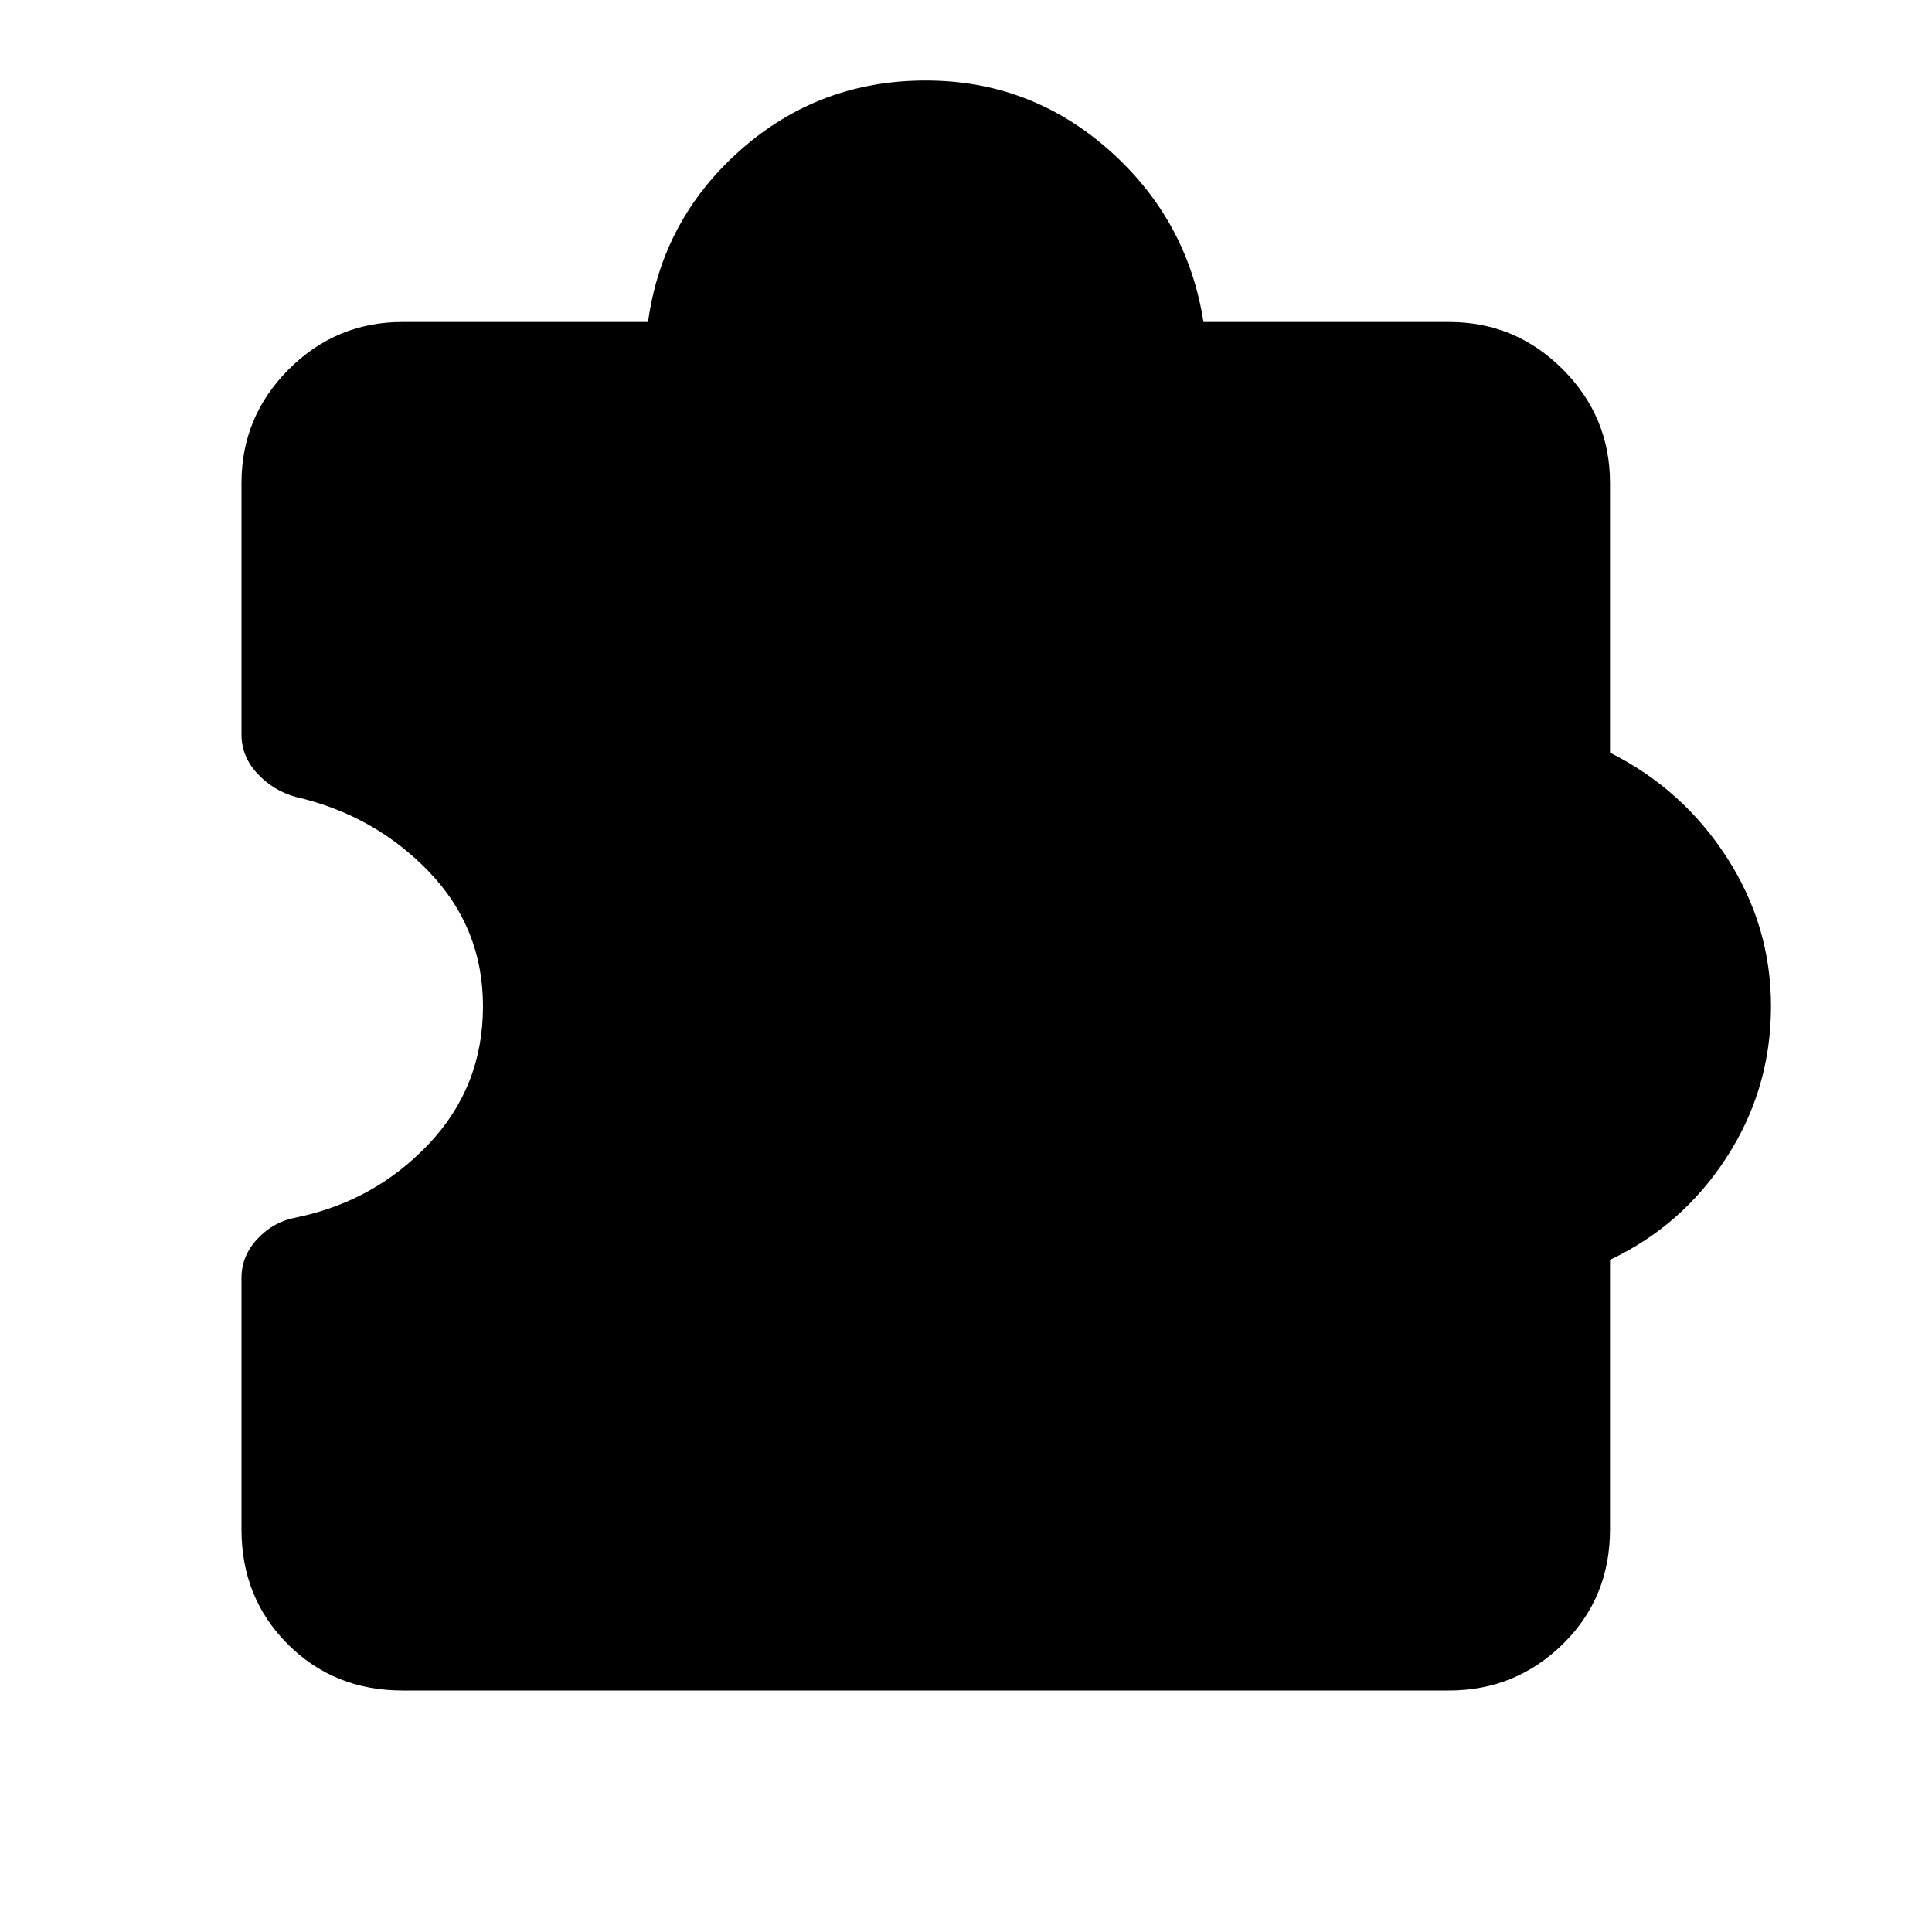
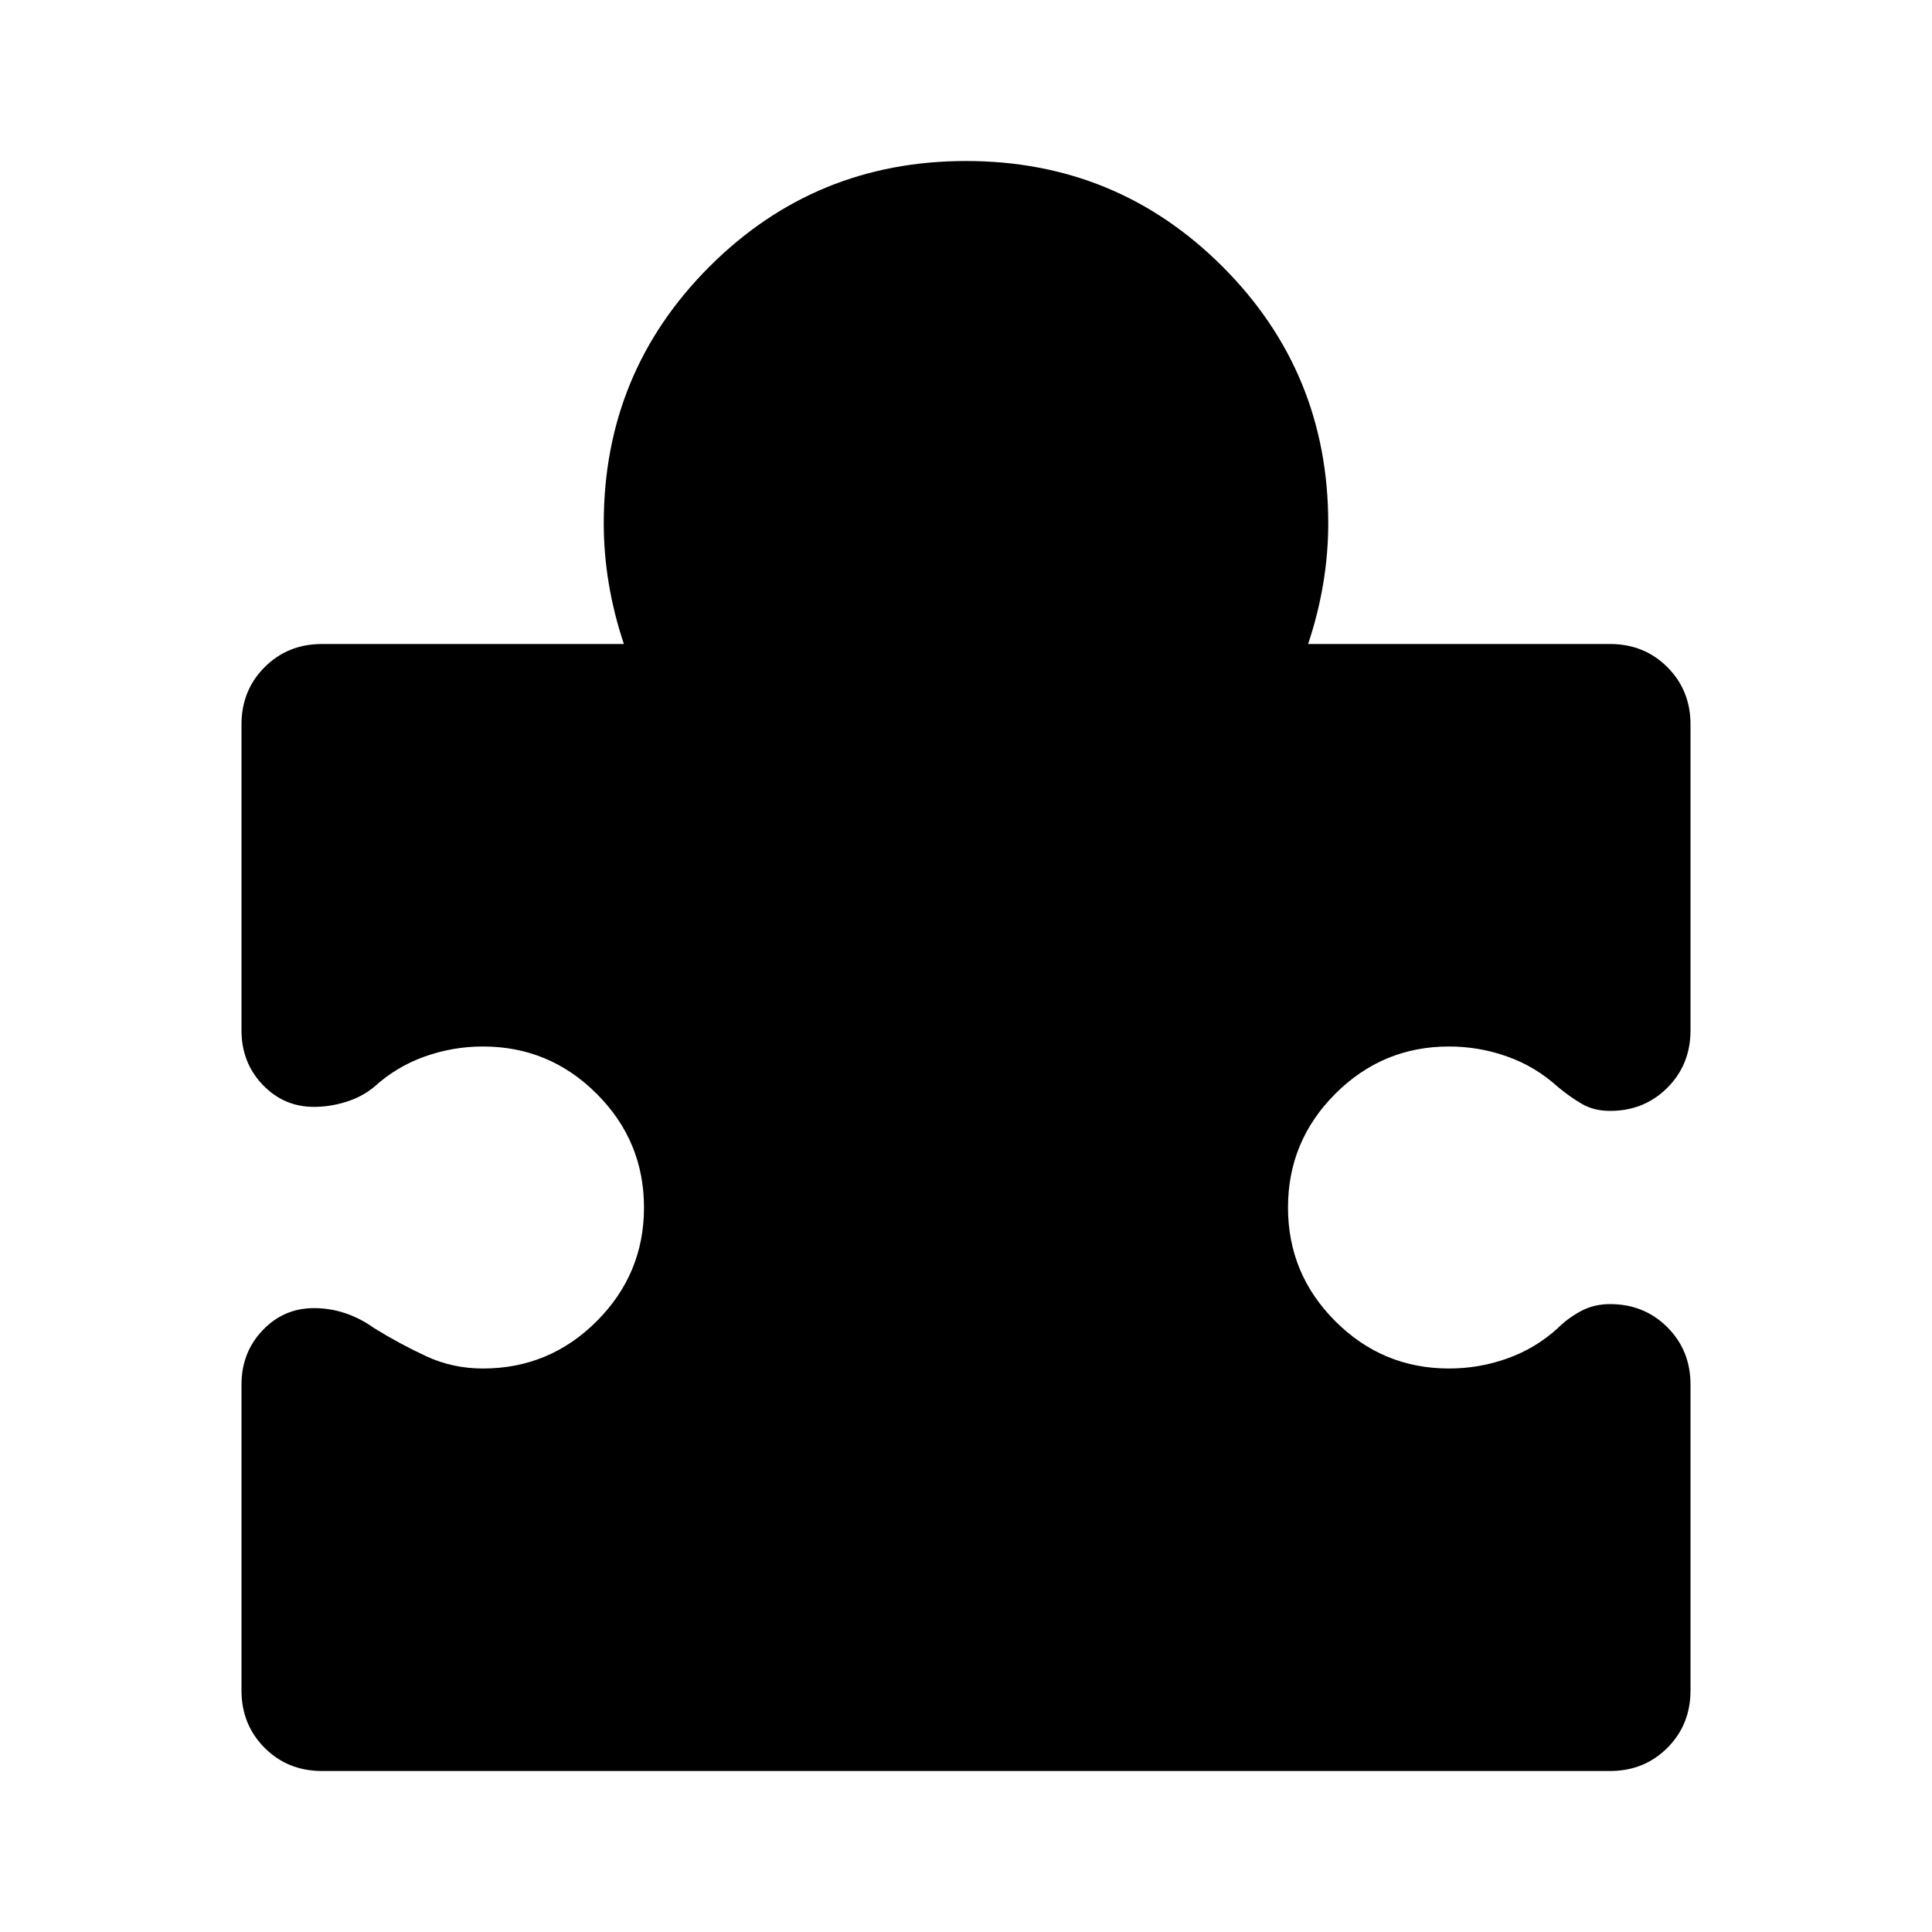
<svg xmlns="http://www.w3.org/2000/svg" height="24" viewBox="0 -960 960 960" width="24">
-   <path d="M200-120q-34 0-57-23t-23-57v-125q0-11 8-19.5t19-10.5q39-8 66-36.5t27-68.5q0-39-27-67t-66-37q-11-3-19-11.5t-8-19.5v-125q0-33 23.5-56.5T200-800h122q7-51 46-85.5t92-34.5q52 0 91 34.5t47 85.5h122q33 0 56.5 23.5T800-720v134q36 18 58 52t22 74q0 41-22 75t-58 51v134q0 34-23.5 57T720-120H200Z" />
+   <path d="M120-272q0-16 10.5-27t25.5-11q8 0 15.5 2.5T186-300q13 8 26 14t28 6q33 0 56.5-23.5T320-360q0-33-23.5-56.5T240-440q-15 0-29 5t-25 15q-6 5-14 7.5t-16 2.5q-15 0-25.5-11T120-448v-152q0-17 11.5-28.5T160-640h150q-5-15-7.5-30t-2.5-30q0-75 52.5-127.5T480-880q75 0 127.5 52.5T660-700q0 15-2.5 30t-7.5 30h150q17 0 28.5 11.5T840-600v152q0 17-11.5 28.5T800-408q-8 0-14-3.5t-12-8.5q-11-10-25-15t-29-5q-33 0-56.5 23.5T640-360q0 33 23.5 56.5T720-280q15 0 29-5t25-15q5-5 11.5-8.5T800-312q17 0 28.5 11.5T840-272v152q0 17-11.5 28.5T800-80H160q-17 0-28.5-11.5T120-120v-152Z" />
</svg>
